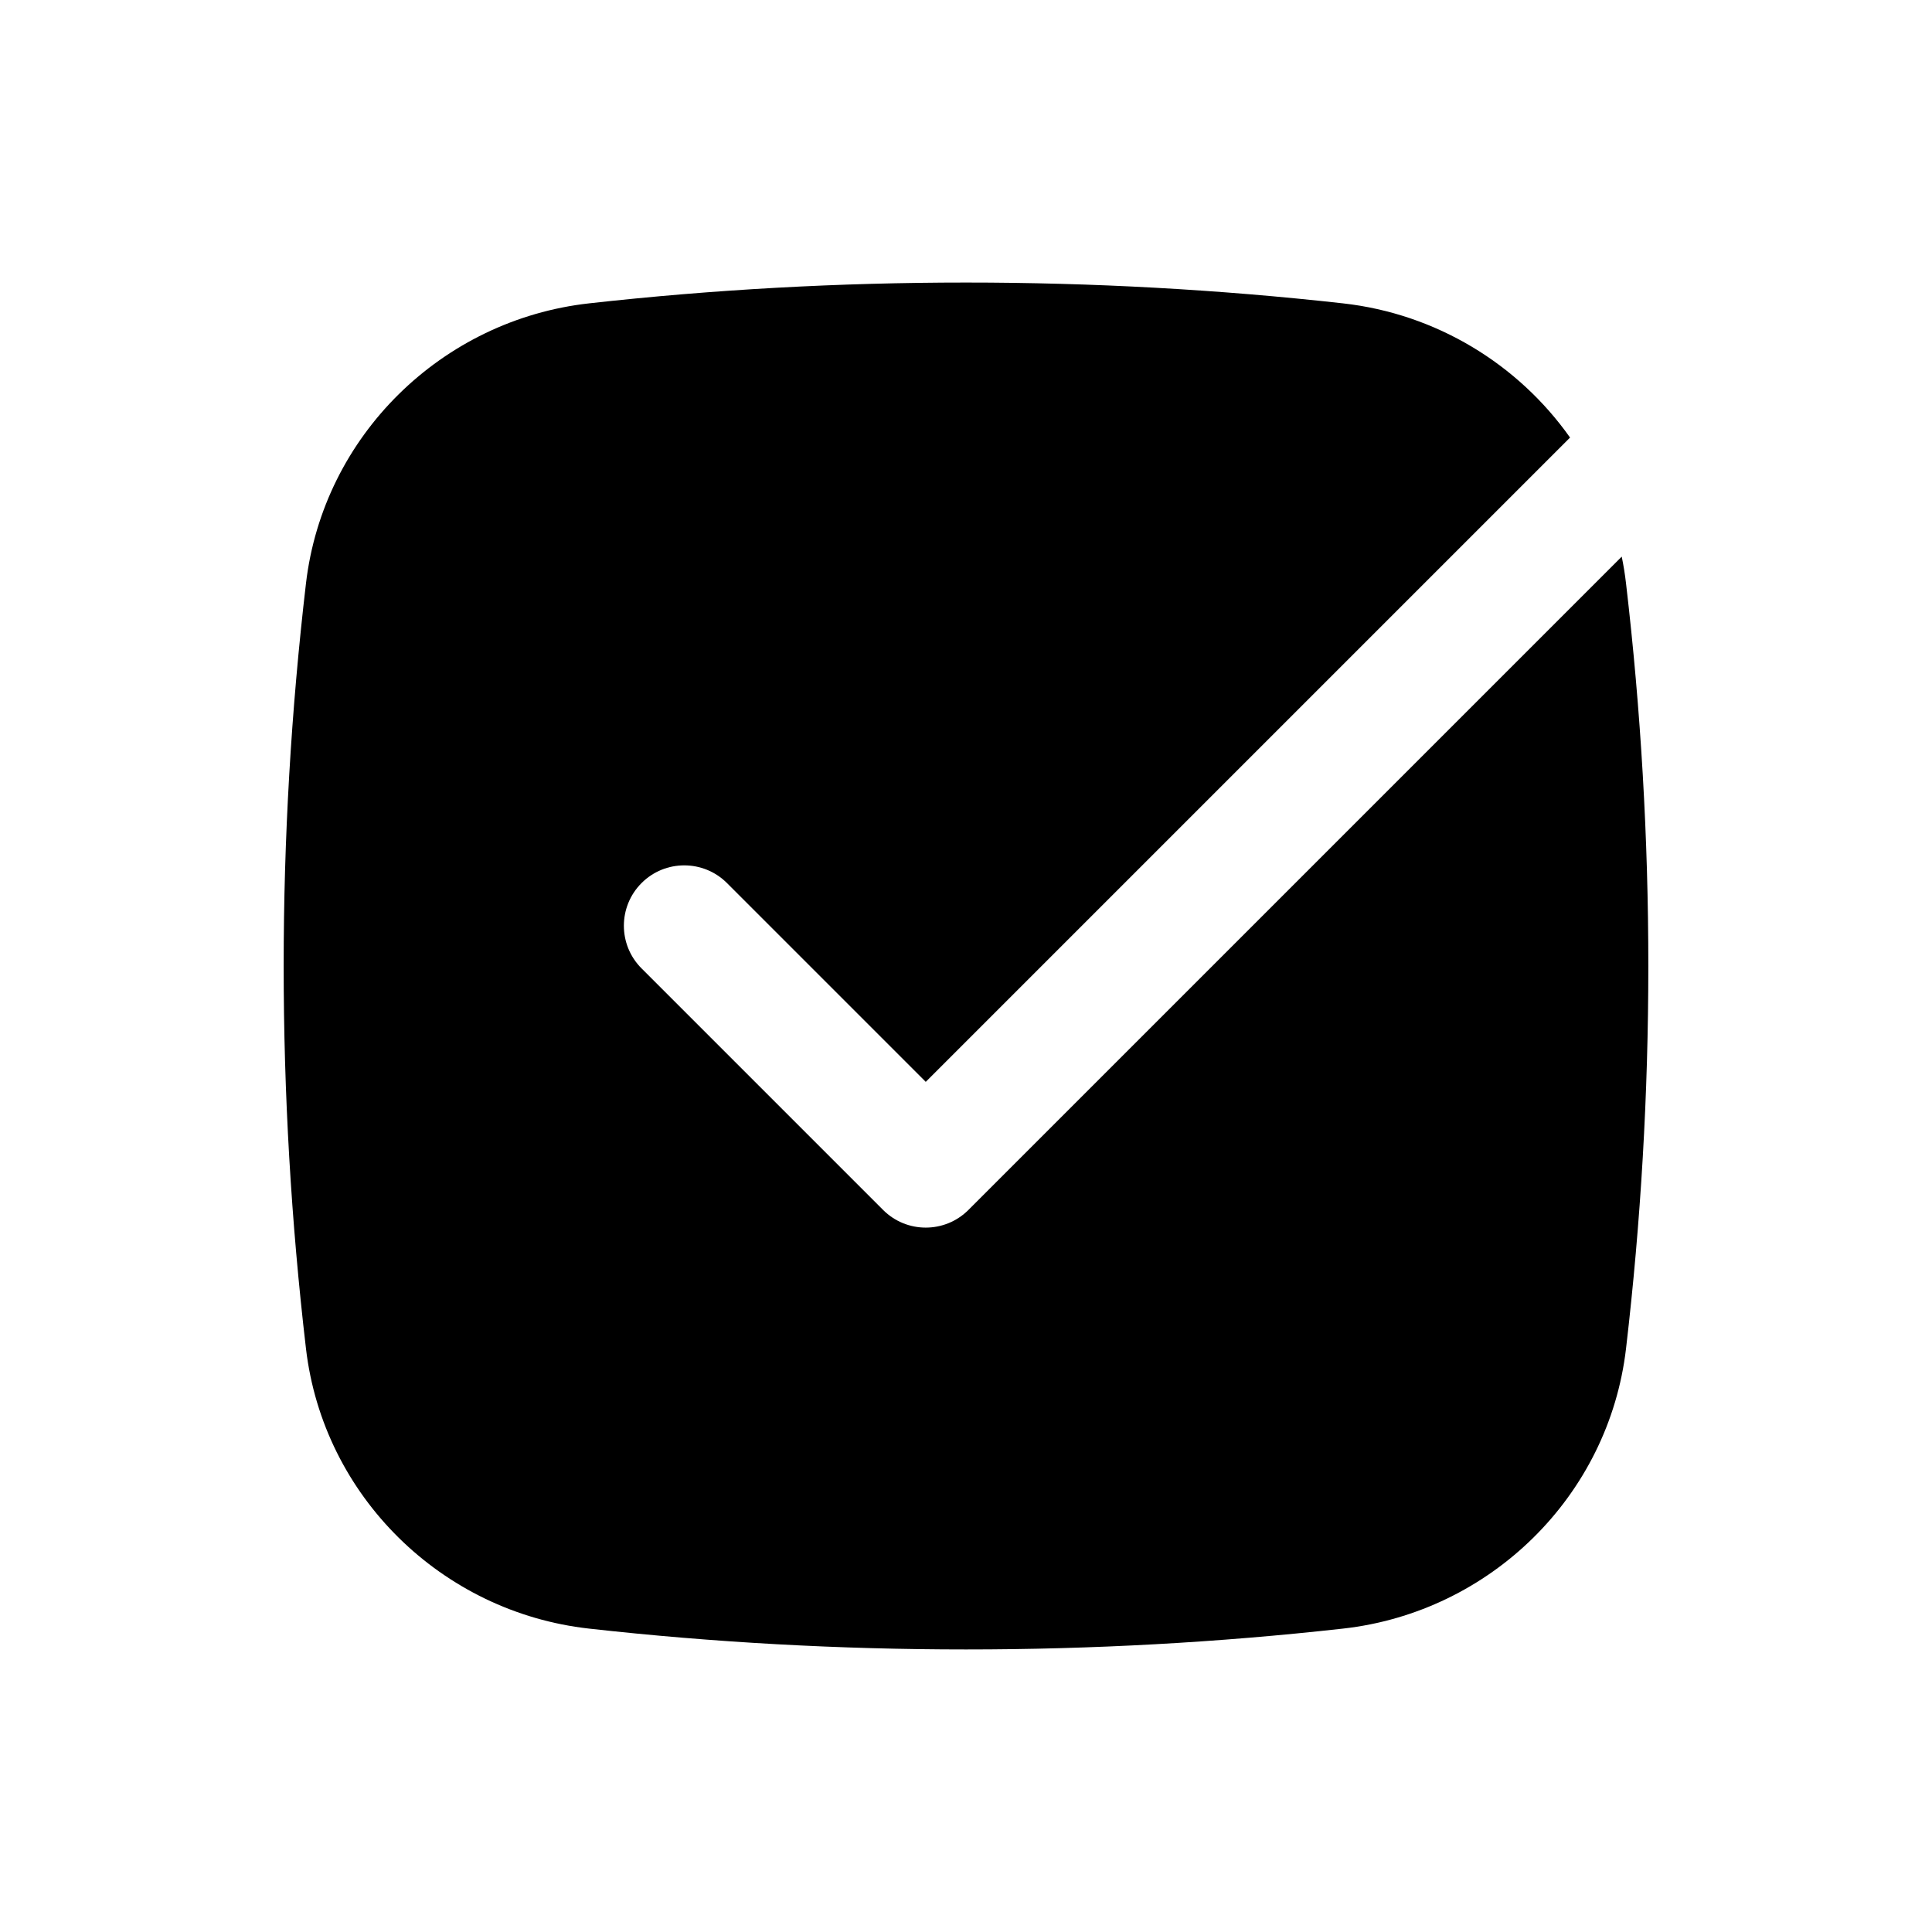
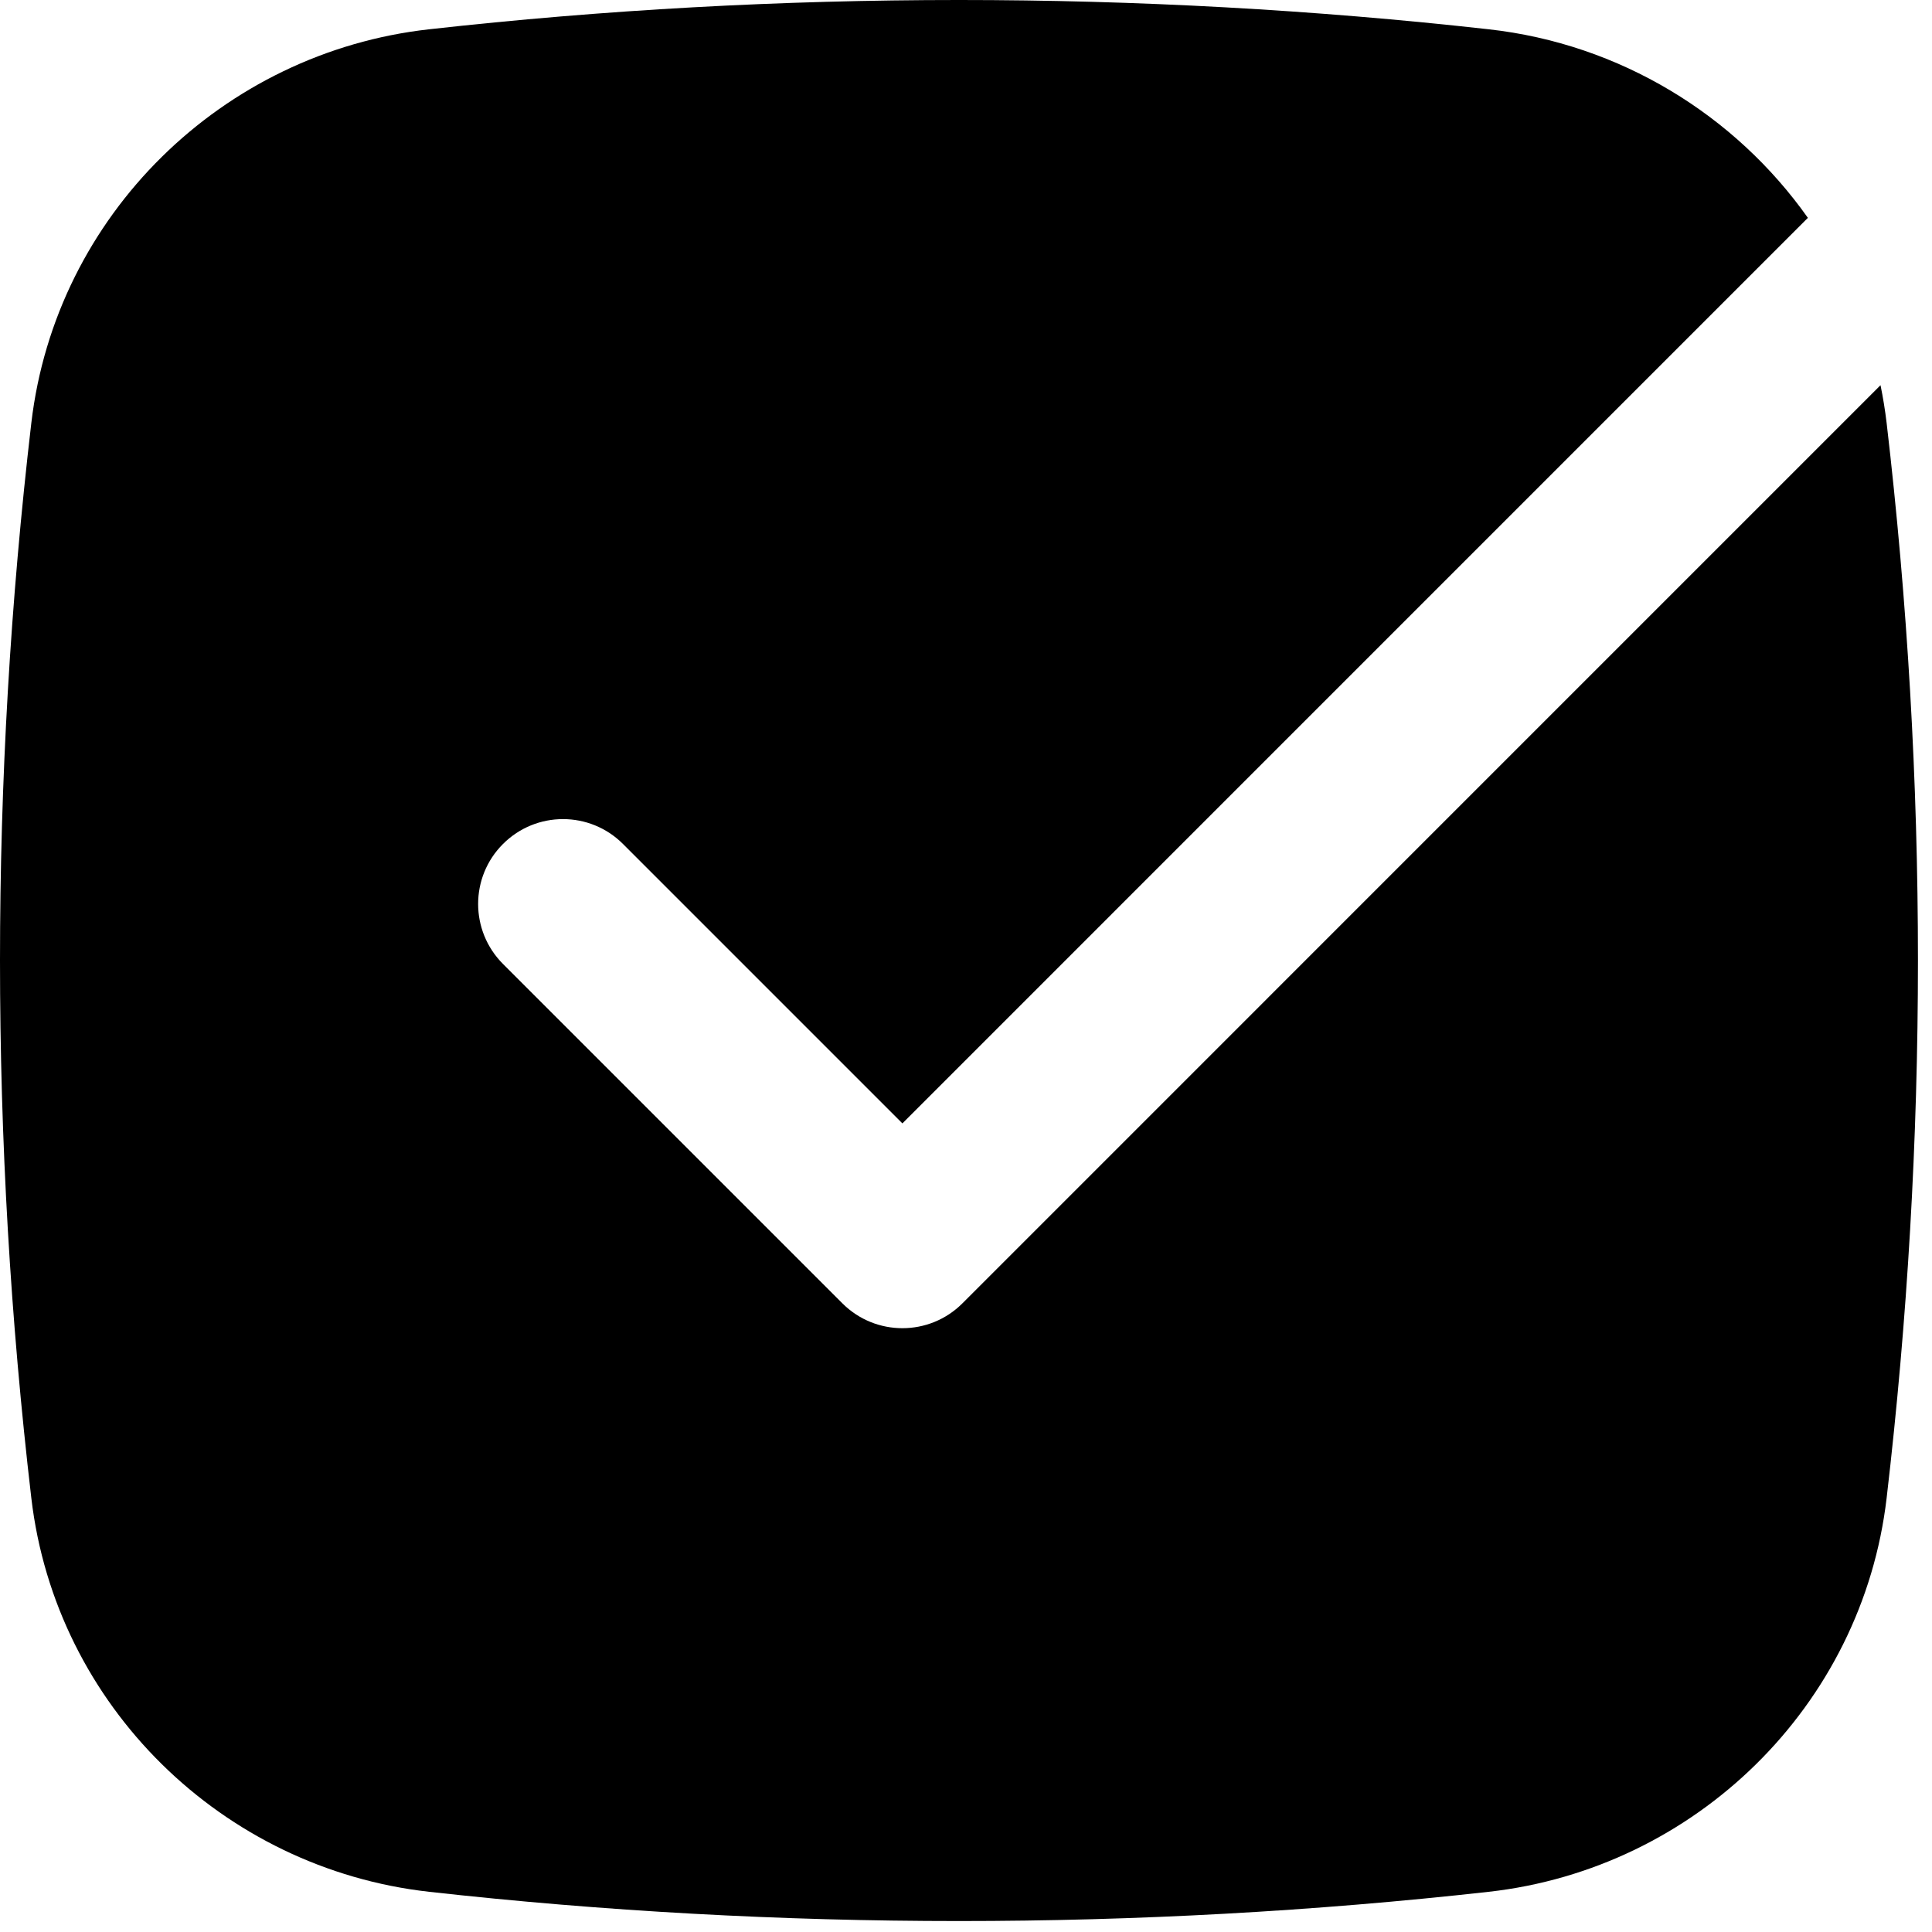
- <svg xmlns="http://www.w3.org/2000/svg" width="52" height="52" viewBox="0 0 52 52" fill="none">
-   <path d="M15.853 8.165C22.543 7.418 29.457 7.418 36.147 8.165C38.659 8.446 40.864 9.804 42.258 11.777L24.917 29.118L19.566 23.767C18.931 23.133 17.902 23.133 17.268 23.767C16.633 24.402 16.633 25.431 17.268 26.065L23.768 32.565C24.402 33.2 25.431 33.2 26.066 32.565L43.649 14.982C43.698 15.219 43.737 15.46 43.765 15.705C44.565 22.545 44.565 29.455 43.765 36.295C43.3 40.275 40.104 43.392 36.147 43.834C29.457 44.582 22.543 44.582 15.853 43.834C11.896 43.392 8.7 40.275 8.235 36.295C7.435 29.455 7.435 22.545 8.235 15.705C8.7 11.725 11.896 8.608 15.853 8.165Z" fill="black" />
+ <svg xmlns="http://www.w3.org/2000/svg" width="37" height="37" viewBox="0 0 37 37" fill="none">
+   <path d="M8.218 0.561C14.908 -0.187 21.823 -0.187 28.512 0.561C31.024 0.841 33.229 2.2 34.623 4.172L17.282 21.514L11.931 16.163C11.296 15.528 10.268 15.528 9.633 16.163C8.998 16.797 8.998 17.826 9.633 18.461L16.133 24.961C16.768 25.595 17.797 25.595 18.431 24.961L36.014 7.377C36.063 7.615 36.102 7.856 36.131 8.1C36.931 14.94 36.931 21.85 36.131 28.69C35.665 32.67 32.469 35.787 28.512 36.23C21.823 36.977 14.908 36.977 8.218 36.23C4.261 35.787 1.066 32.67 0.6 28.69C-0.2 21.85 -0.2 14.94 0.6 8.1C1.066 4.12 4.261 1.003 8.218 0.561Z" fill="black" />
</svg>
